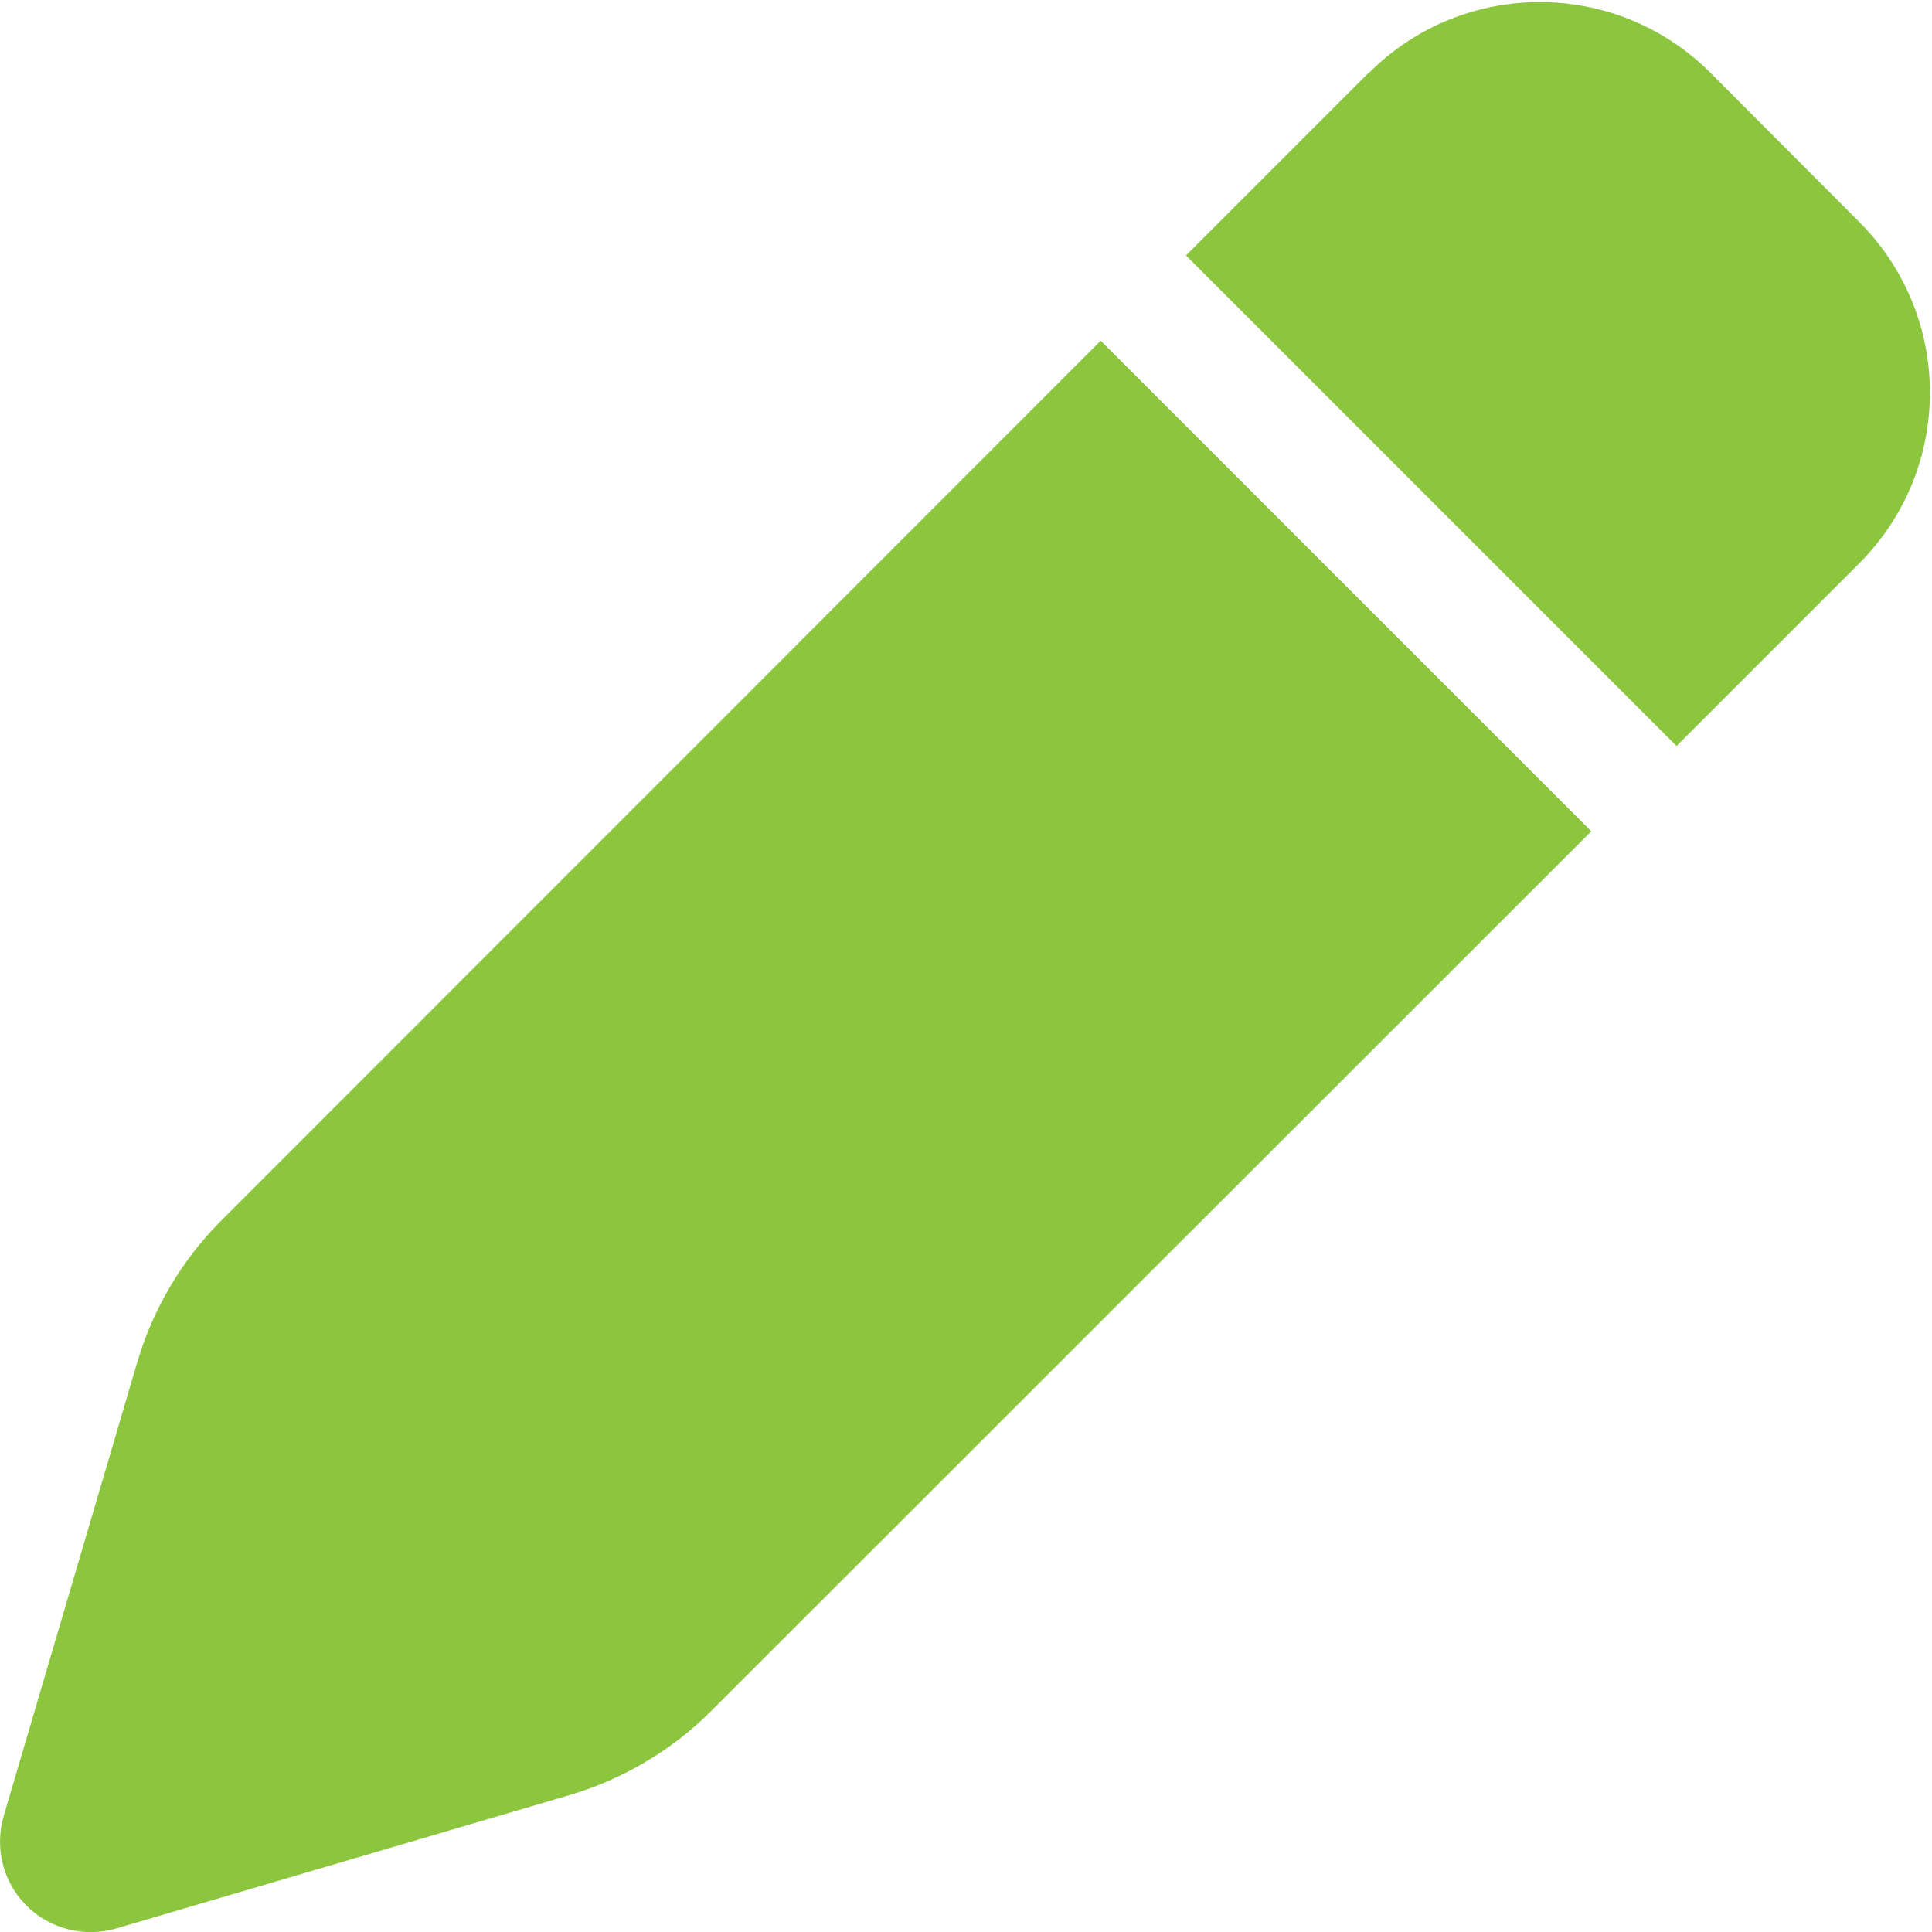
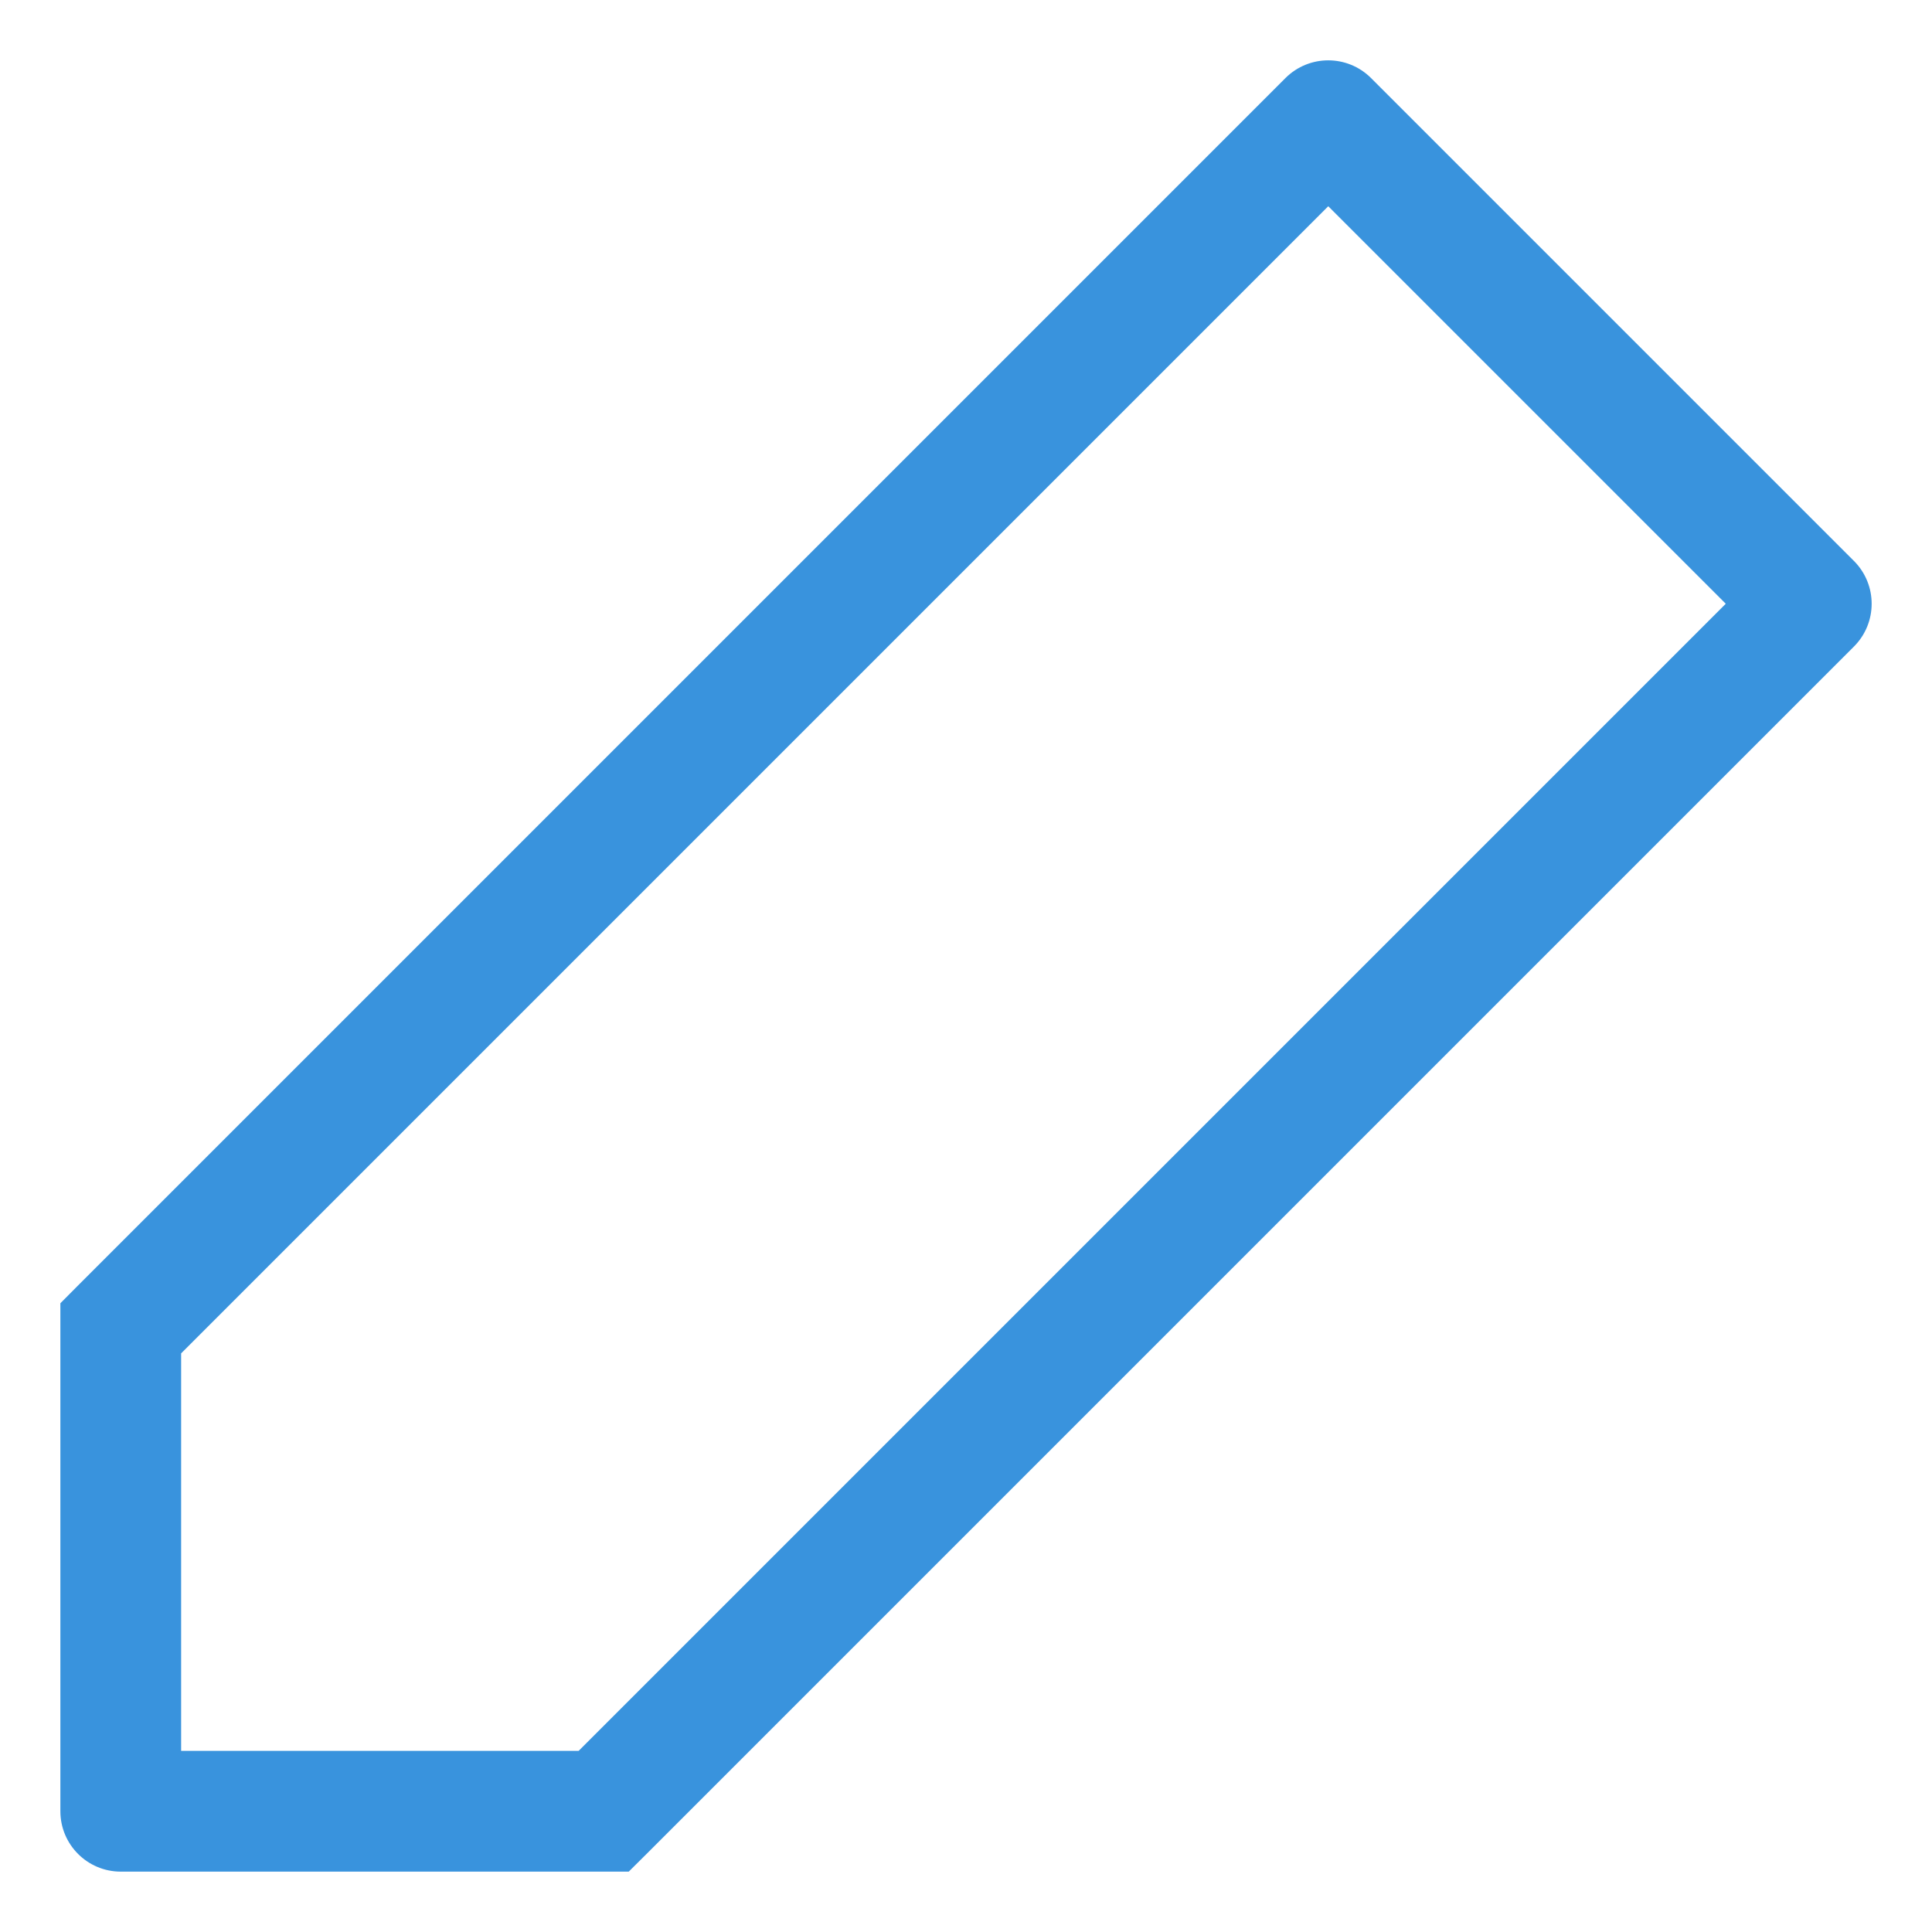
- <svg xmlns="http://www.w3.org/2000/svg" viewBox="0 0 512 512">
-   <path fill="#8cc63f" d="M362.7 19.3L314.3 67.7 444.3 197.7l48.4-48.4c25-25 25-65.5 0-90.5L453.3 19.3c-25-25-65.5-25-90.5 0zm-71 71L58.6 323.5c-10.4 10.4-18 23.3-22.2 37.4L1 481.2C-1.5 489.7 .8 498.8 7 505s15.3 8.5 23.7 6.1l120.3-35.4c14.1-4.2 27-11.8 37.4-22.2L421.7 220.3 291.7 90.3z" />
+ <svg xmlns="http://www.w3.org/2000/svg" width="16" height="16" viewBox="0 0 16 16" fill="none">
+   <path d="M1 11L0.646 10.646L0.5 10.793V11H1ZM11 1L11.354 0.646C11.158 0.451 10.842 0.451 10.646 0.646L11 1ZM15 5L15.354 5.354C15.549 5.158 15.549 4.842 15.354 4.646L15 5ZM5 15V15.5H5.207L5.354 15.354L5 15ZM1 15H0.5C0.5 15.276 0.724 15.5 1 15.5V15ZM1.354 11.354L11.354 1.354L10.646 0.646L0.646 10.646L1.354 11.354ZM10.646 1.354L14.646 5.354L15.354 4.646L11.354 0.646L10.646 1.354ZM14.646 4.646L4.646 14.646L5.354 15.354L15.354 5.354L14.646 4.646ZM5 14.5H1V15.5H5V14.5ZM1.5 15V11H0.5V15H1.5Z" fill="#3993DD" />
</svg>
